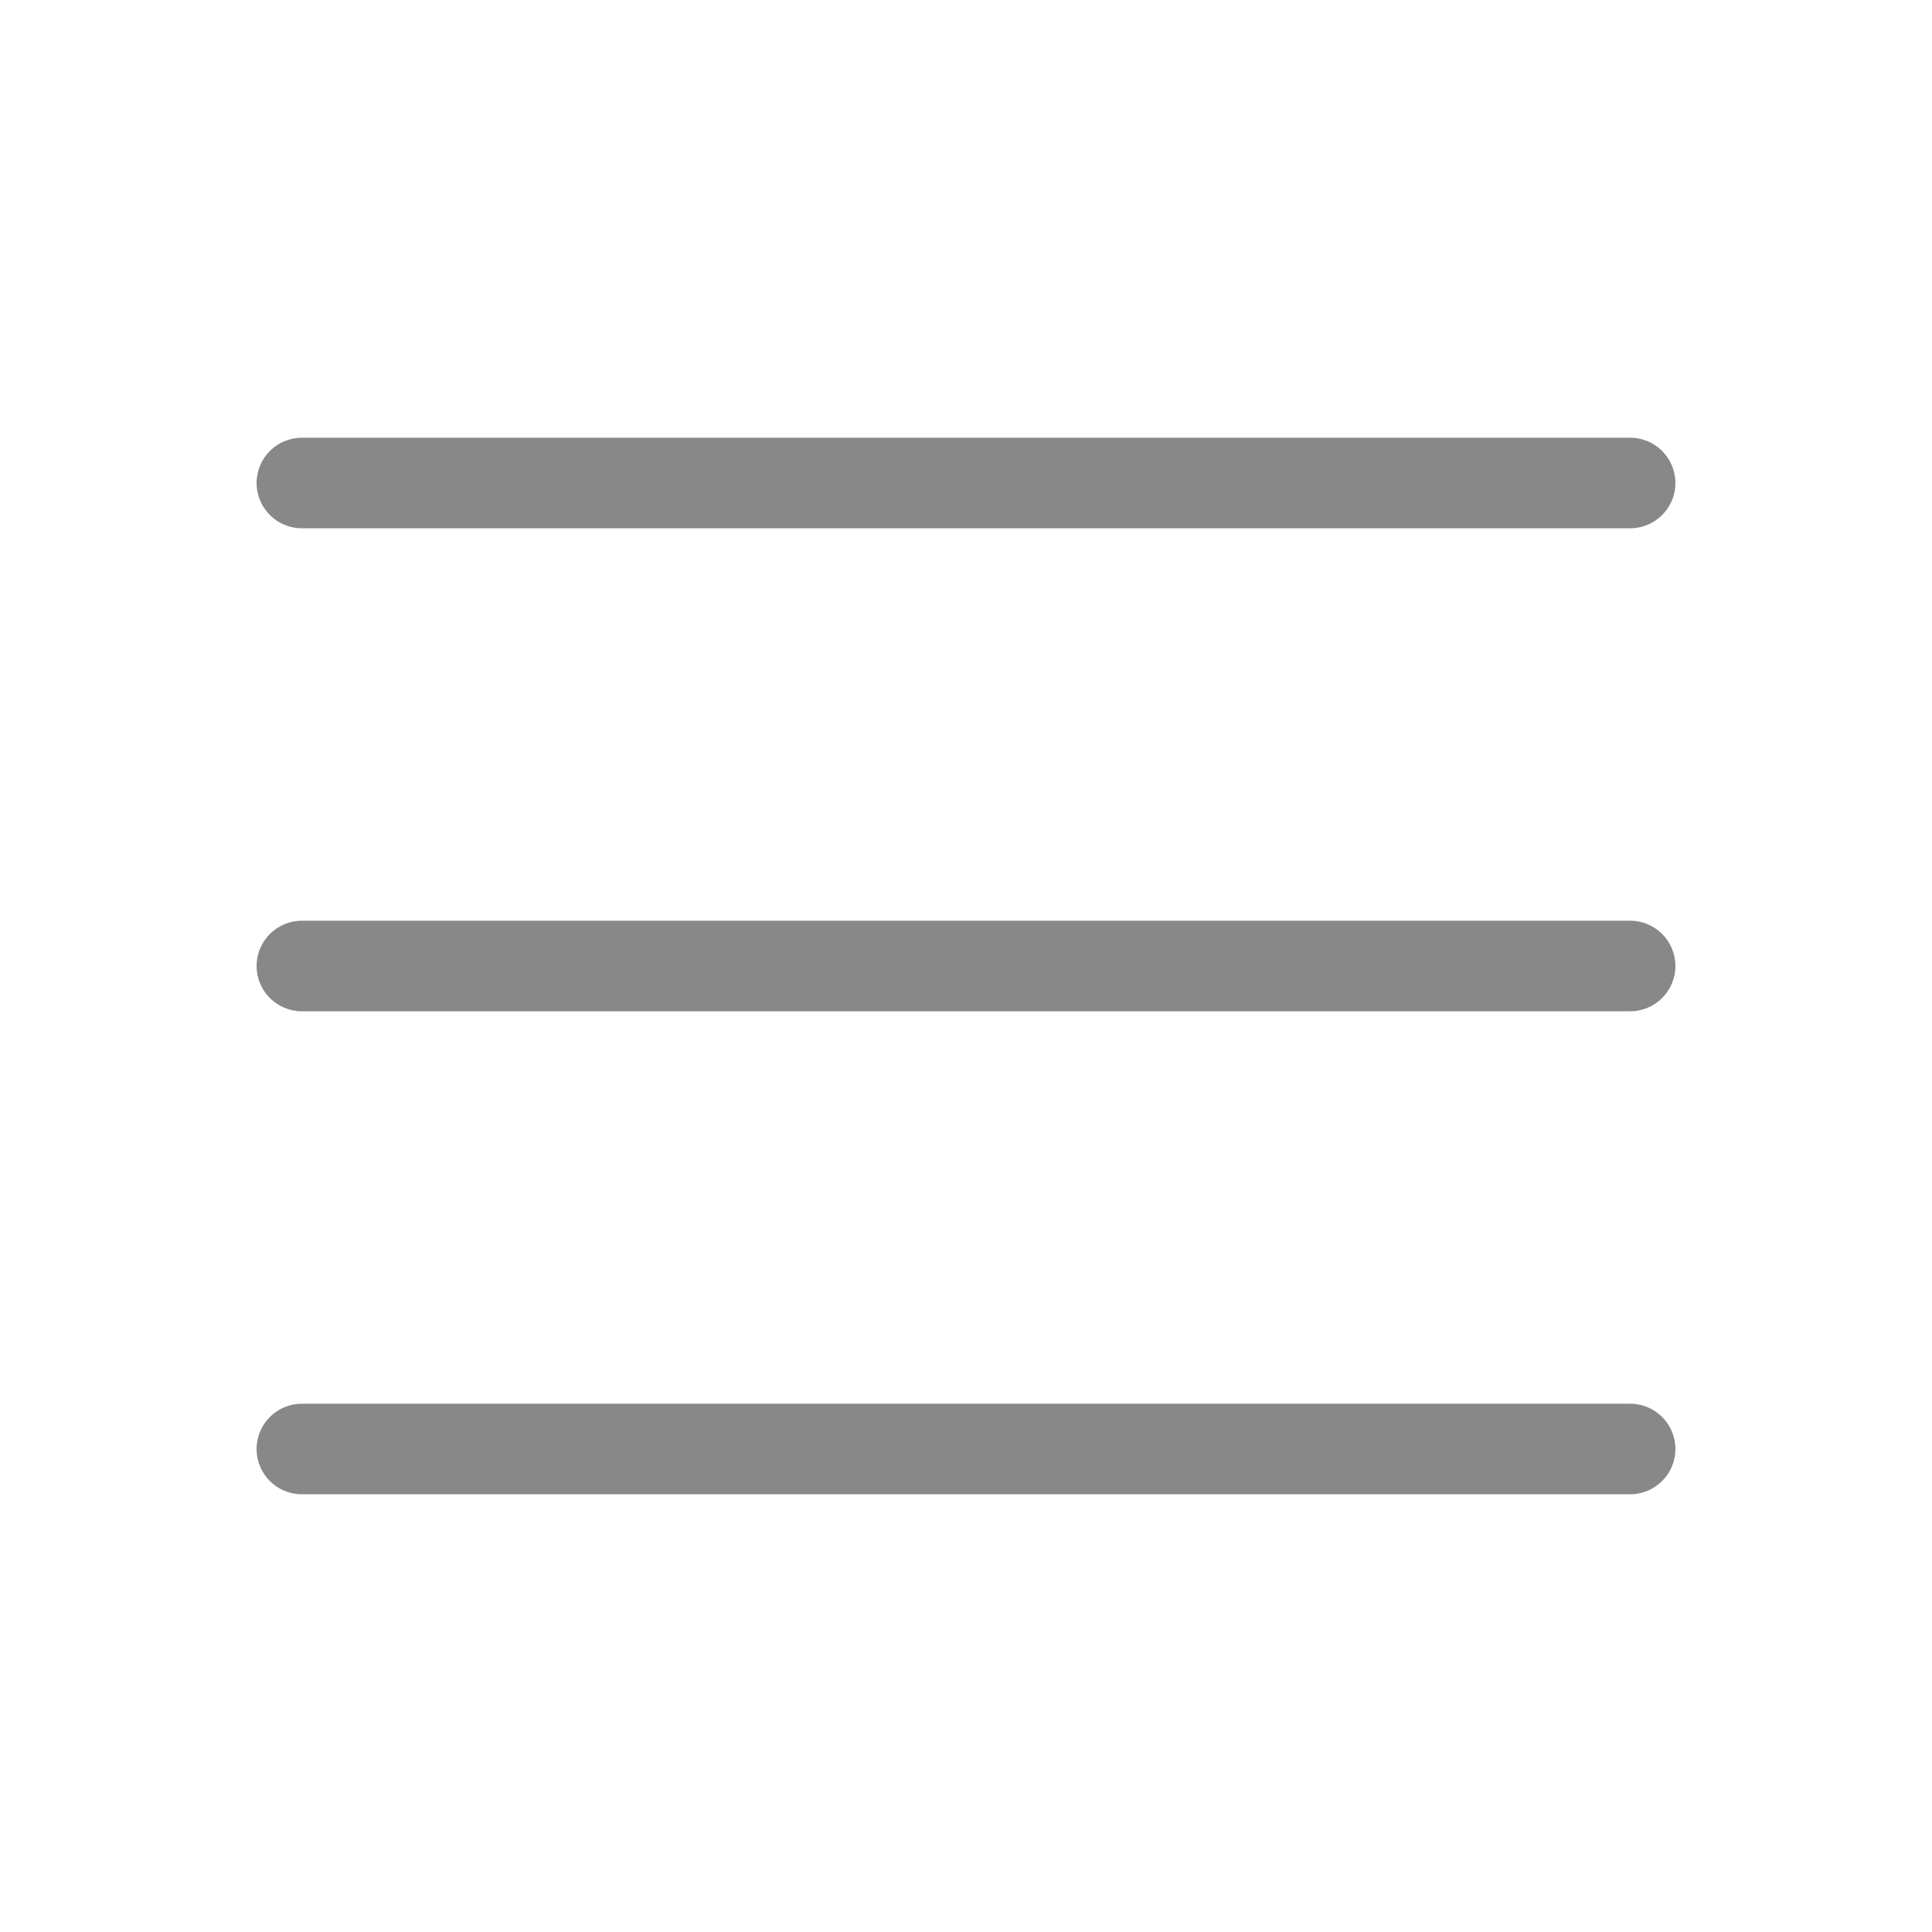
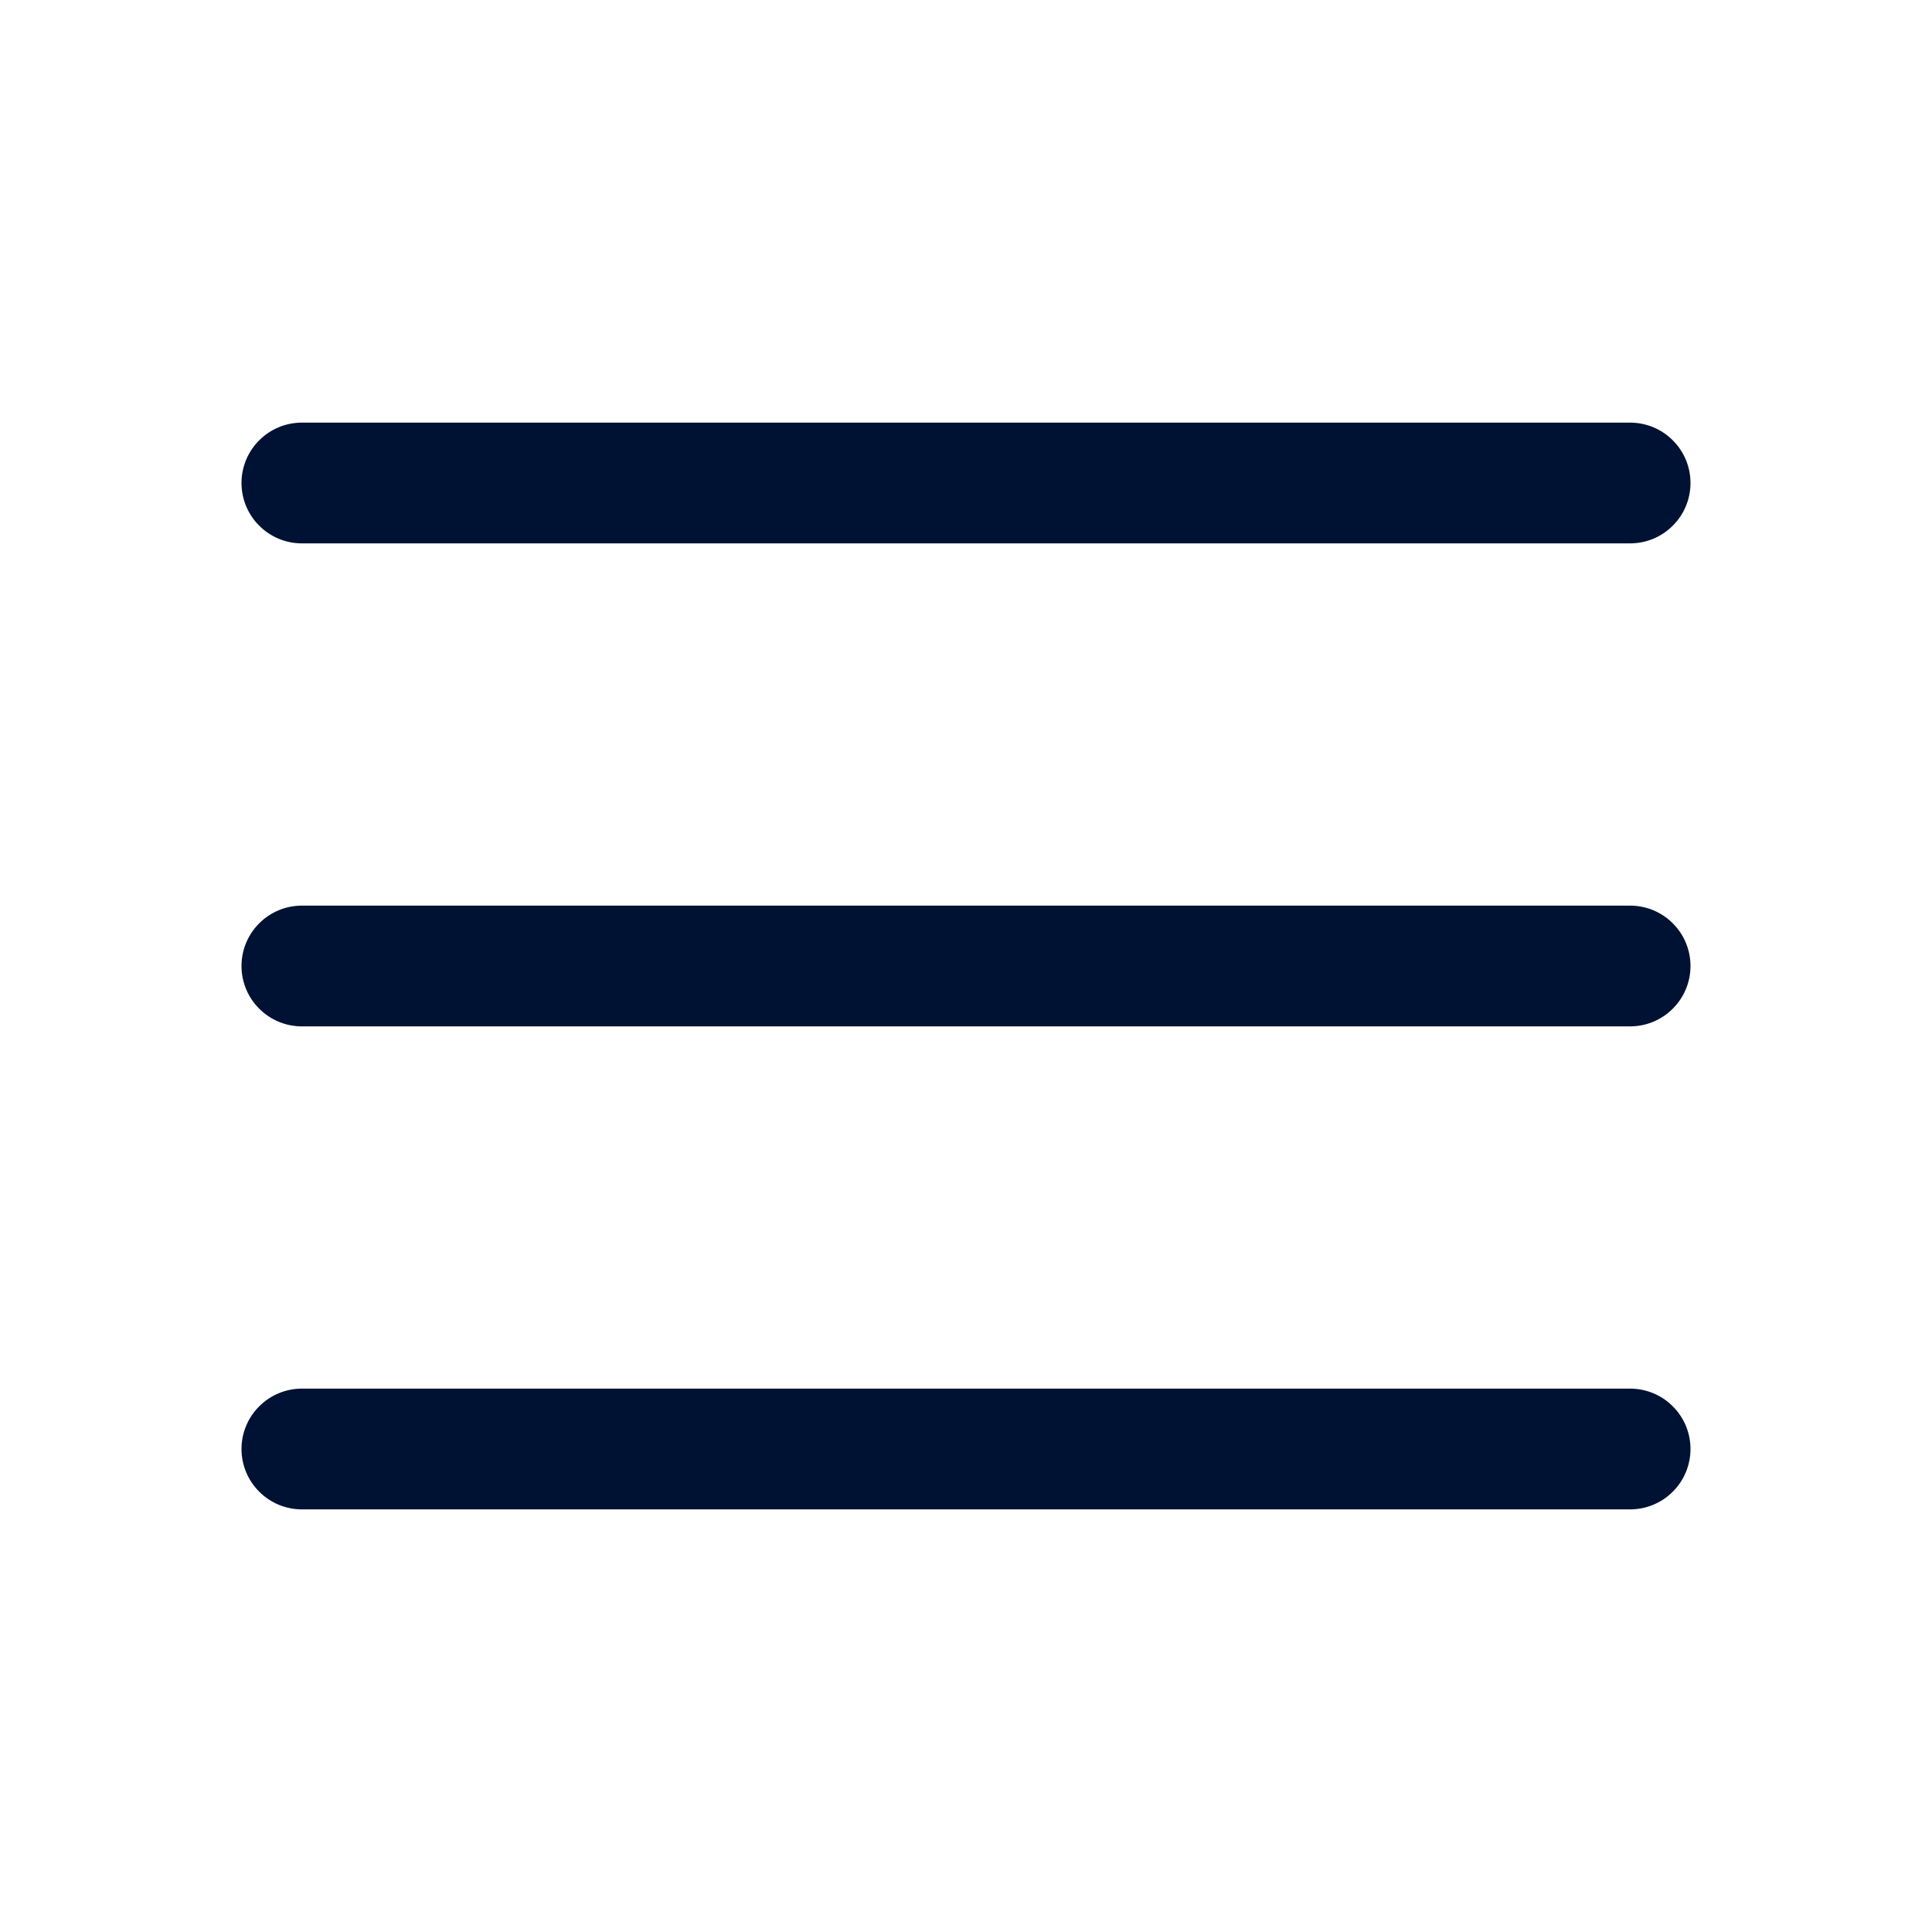
- <svg xmlns="http://www.w3.org/2000/svg" width="32" height="32" viewBox="0 0 256 256">
-   <path fill="#888888" d="M222 128a6 6 0 0 1-6 6H40a6 6 0 0 1 0-12h176a6 6 0 0 1 6 6M40 70h176a6 6 0 0 0 0-12H40a6 6 0 0 0 0 12m176 116H40a6 6 0 0 0 0 12h176a6 6 0 0 0 0-12" />
+ <svg xmlns="http://www.w3.org/2000/svg" width="24" height="24" viewBox="0 0 24 24" fill="none">
+   <path d="M21 12C21 12.199 20.921 12.39 20.78 12.53C20.64 12.671 20.449 12.75 20.25 12.75H3.75C3.551 12.75 3.36 12.671 3.22 12.53C3.079 12.39 3 12.199 3 12C3 11.801 3.079 11.61 3.22 11.47C3.36 11.329 3.551 11.25 3.75 11.25H20.25C20.449 11.25 20.64 11.329 20.78 11.47C20.921 11.61 21 11.801 21 12ZM3.75 6.75H20.25C20.449 6.75 20.64 6.671 20.78 6.53C20.921 6.39 21 6.199 21 6C21 5.801 20.921 5.61 20.78 5.47C20.64 5.329 20.449 5.25 20.25 5.25H3.75C3.551 5.25 3.36 5.329 3.22 5.47C3.079 5.61 3 5.801 3 6C3 6.199 3.079 6.39 3.22 6.53C3.36 6.671 3.551 6.75 3.75 6.75ZM20.25 17.25H3.75C3.551 17.25 3.36 17.329 3.22 17.47C3.079 17.61 3 17.801 3 18C3 18.199 3.079 18.39 3.22 18.53C3.36 18.671 3.551 18.75 3.75 18.75H20.25C20.449 18.75 20.64 18.671 20.78 18.53C20.921 18.39 21 18.199 21 18C21 17.801 20.921 17.61 20.78 17.47C20.64 17.329 20.449 17.25 20.25 17.25Z" fill="#001233" />
</svg>
